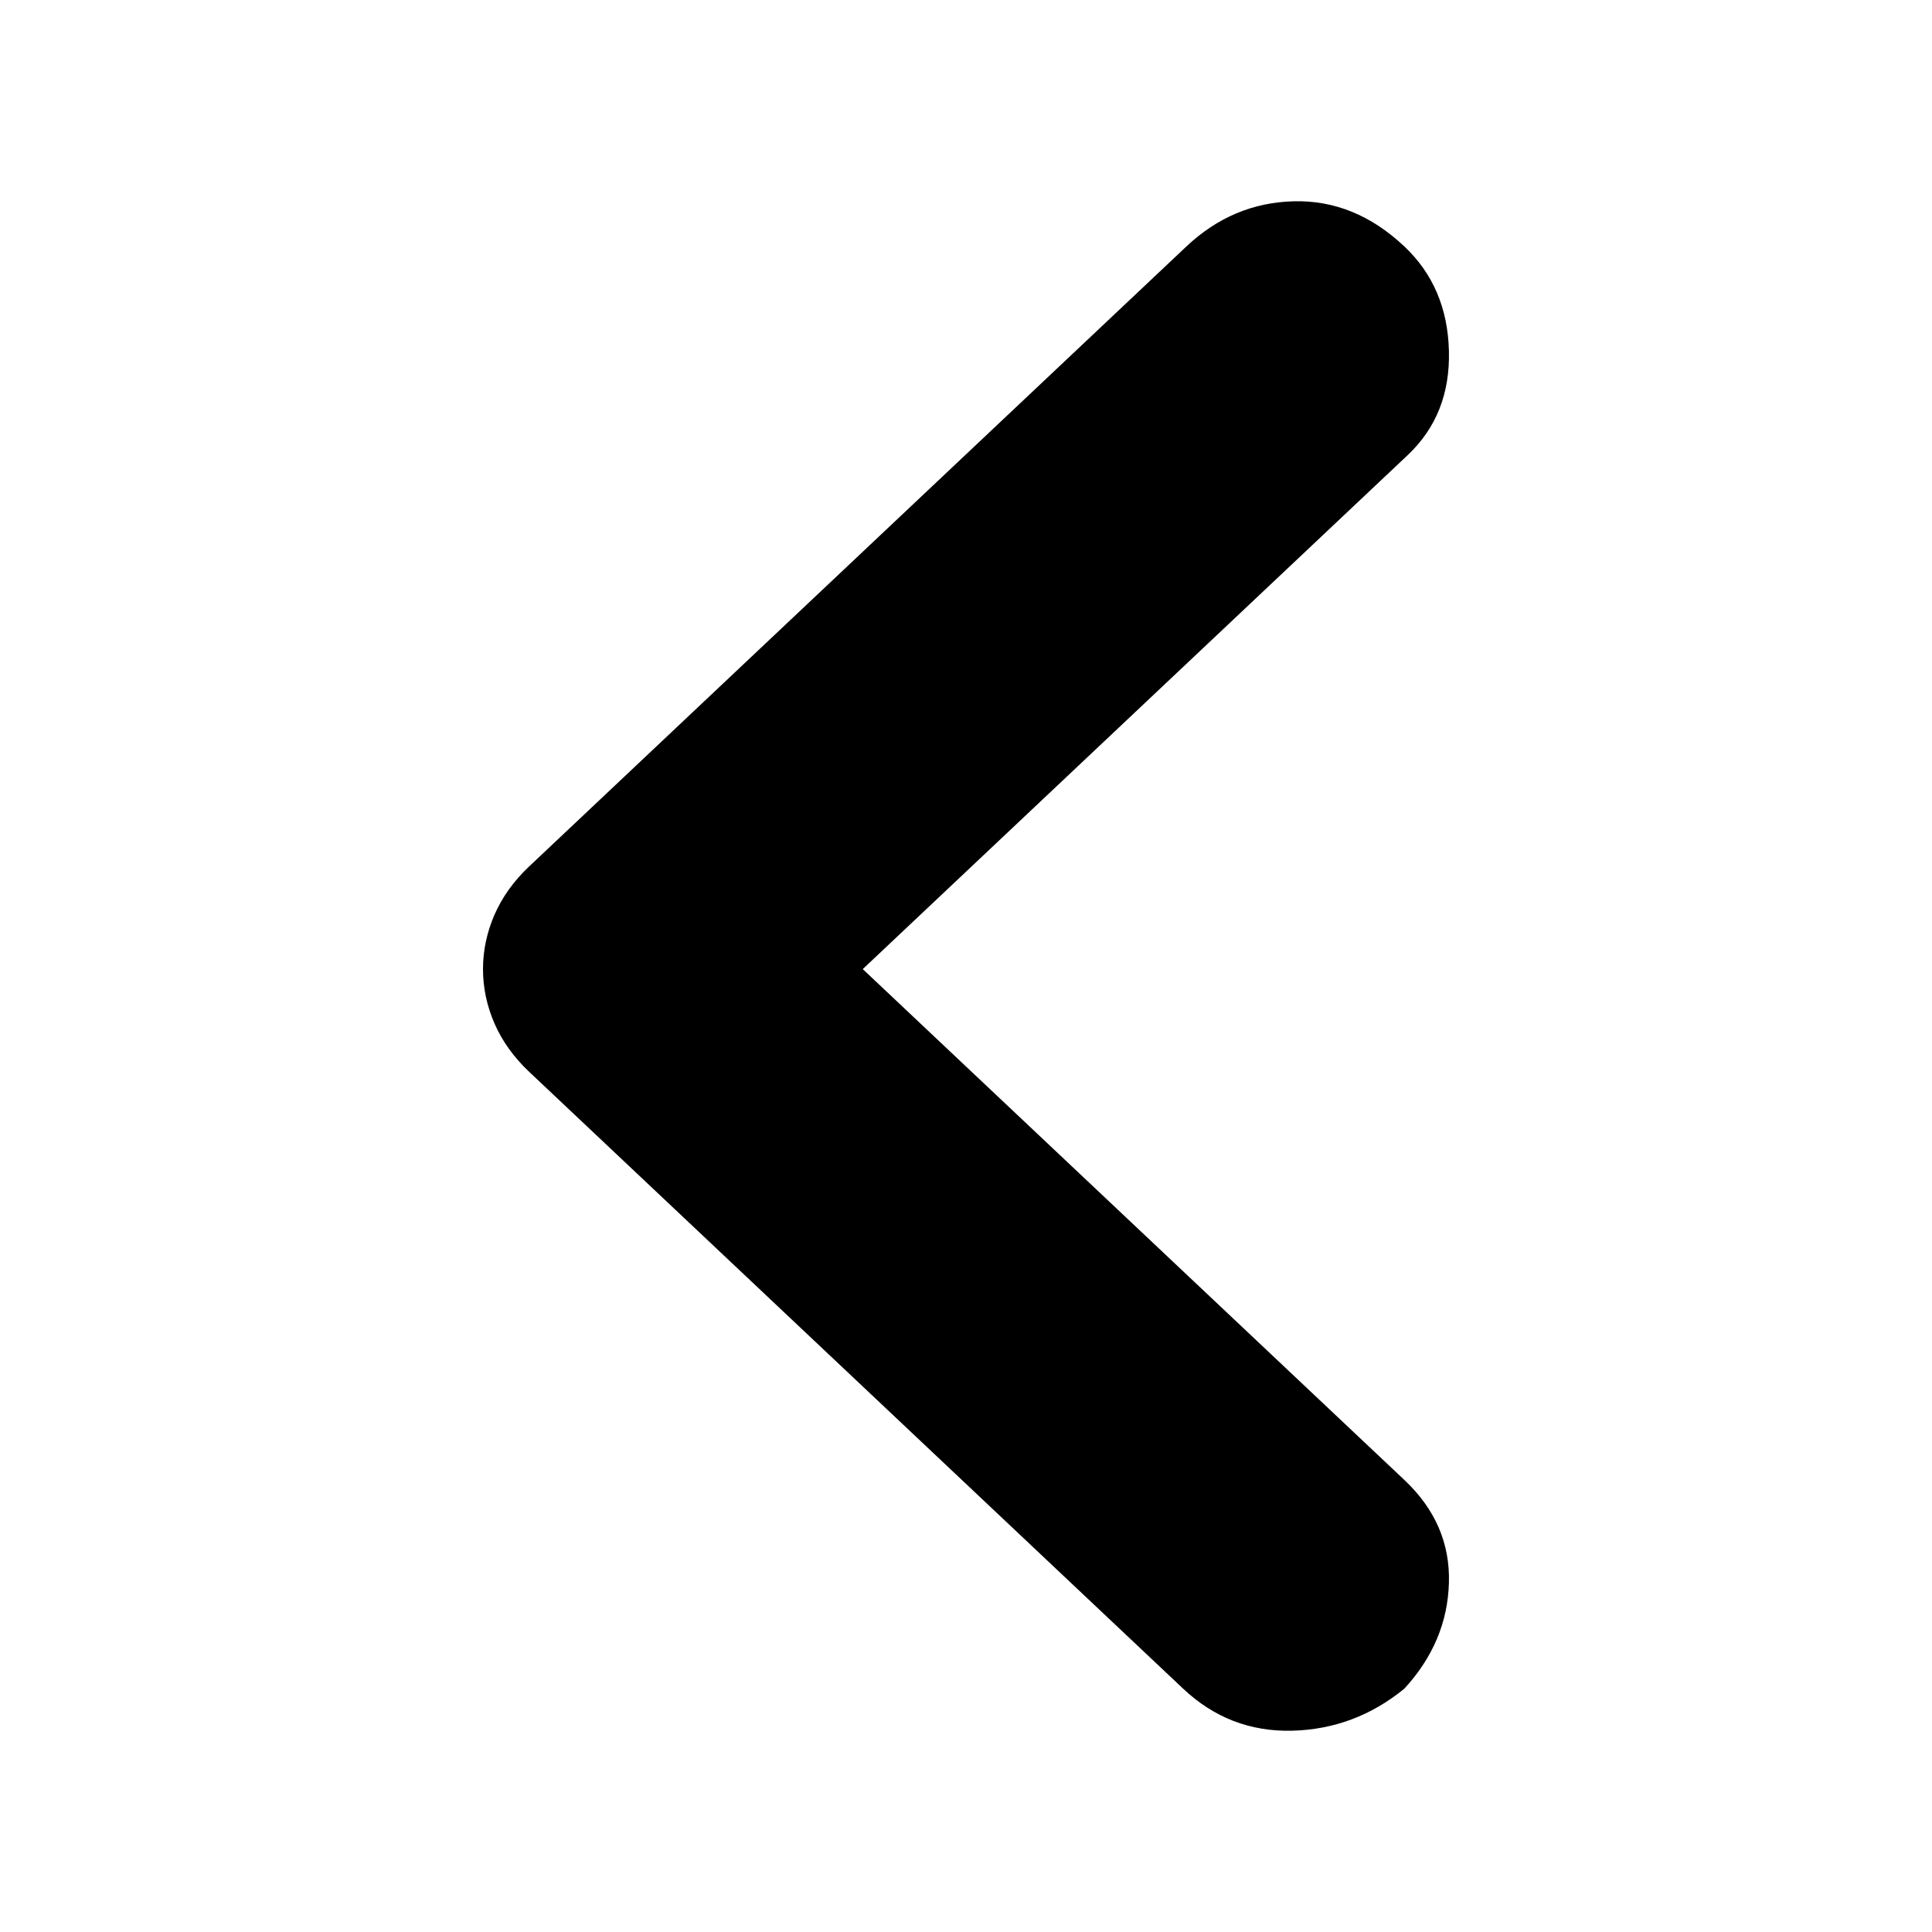
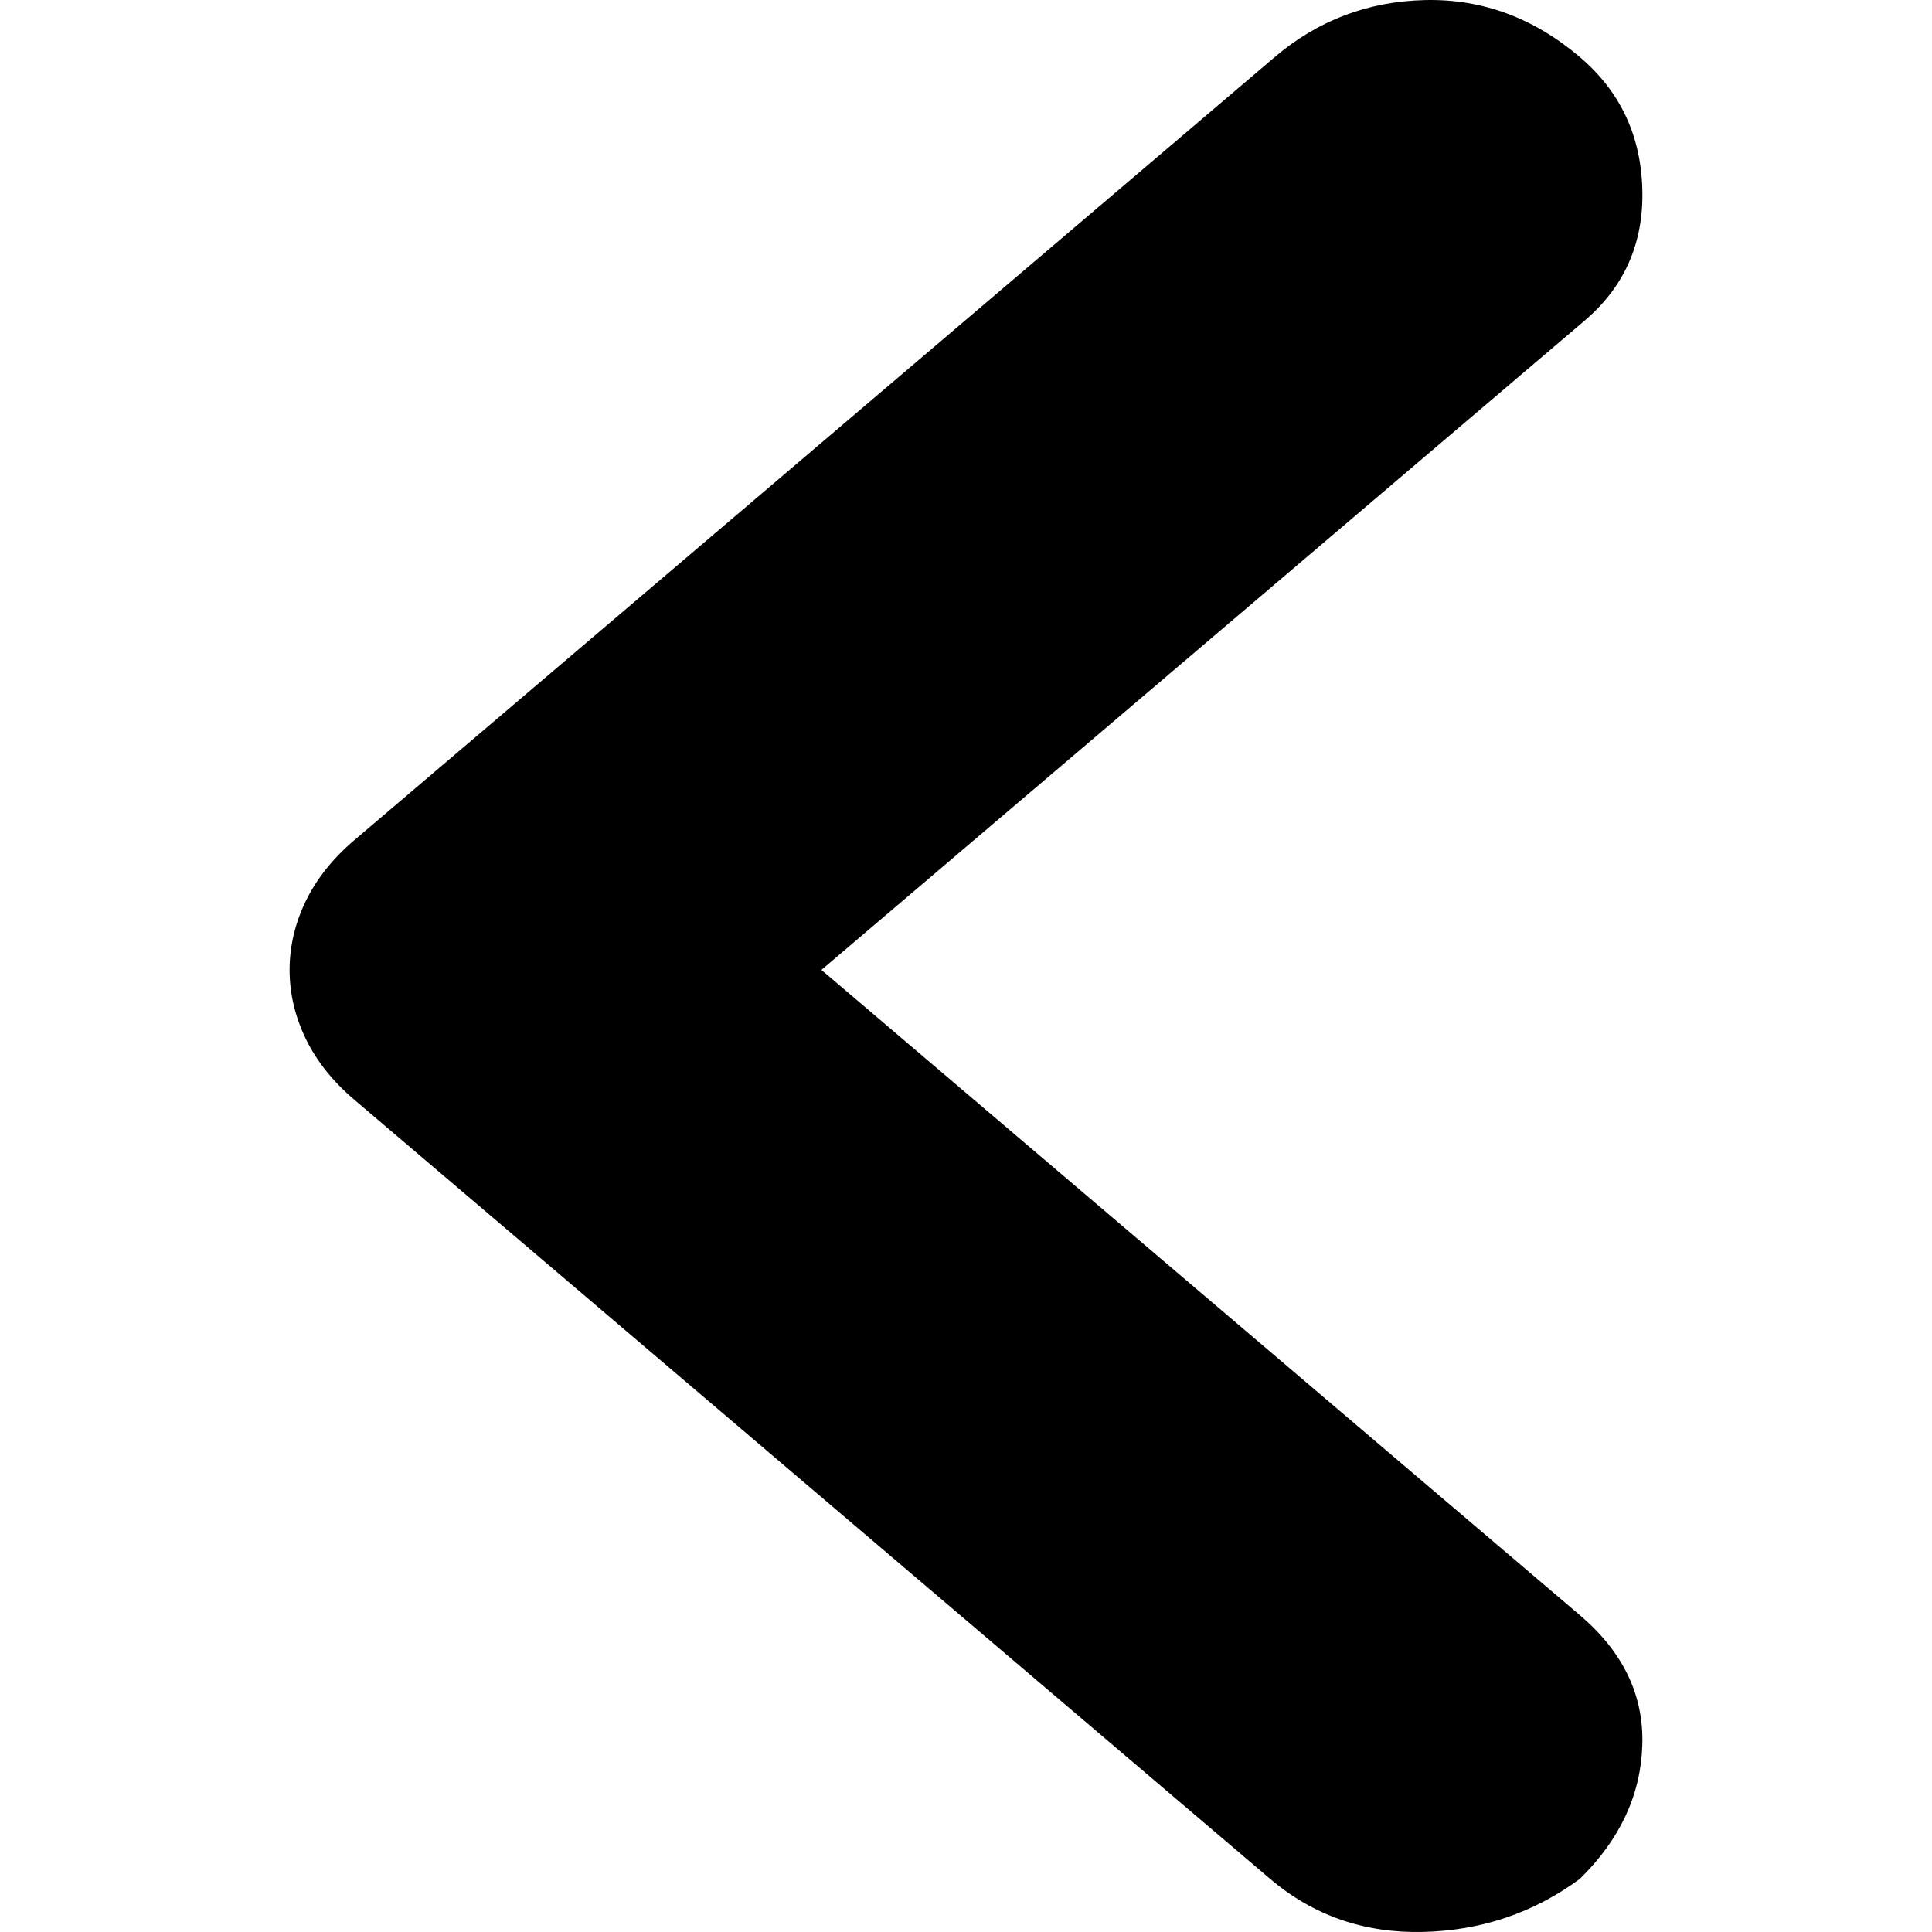
- <svg xmlns="http://www.w3.org/2000/svg" width="100%" height="100%" viewBox="0 0 48 48" version="1.1" xml:space="preserve" style="fill-rule:evenodd;clip-rule:evenodd;stroke-linejoin:round;stroke-miterlimit:2;">
-   <path d="M34.891,41.954c0.711,-0.774 1.08,-1.651 1.107,-2.631c0.028,-0.981 -0.341,-1.832 -1.107,-2.554l-13.456,-12.692l13.538,-12.769c0.711,-0.67 1.053,-1.535 1.025,-2.592c-0.027,-1.058 -0.396,-1.922 -1.107,-2.593c-0.821,-0.774 -1.737,-1.148 -2.749,-1.122c-1.012,0.026 -1.9,0.4 -2.666,1.122l-16.327,15.401c-0.383,0.361 -0.67,0.761 -0.862,1.199c-0.191,0.439 -0.287,0.89 -0.287,1.354c0,0.465 0.096,0.916 0.287,1.355c0.192,0.438 0.479,0.838 0.862,1.199l16.245,15.323c0.766,0.722 1.668,1.07 2.707,1.045c1.04,-0.026 1.969,-0.374 2.79,-1.045Z" style="fill-rule:nonzero;" />
+ <svg xmlns="http://www.w3.org/2000/svg" width="100%" height="100%" viewBox="0 0 40 40" version="1.1" xml:space="preserve" style="fill-rule:evenodd;clip-rule:evenodd;stroke-linejoin:round;stroke-miterlimit:2;">
+   <g transform="matrix(1.16704,0,0,1.05262,-8.00871,-5.2628)">
+     <path d="M34.891,41.954C35.602,41.18 35.971,40.303 35.998,39.323C36.026,38.342 35.657,37.491 34.891,36.769L21.435,24.077L34.973,11.308C35.684,10.638 36.026,9.773 35.998,8.716C35.971,7.658 35.602,6.794 34.891,6.123C34.07,5.349 33.154,4.975 32.142,5.001C31.13,5.027 30.242,5.401 29.476,6.123L13.149,21.524C12.766,21.885 12.479,22.285 12.287,22.723C12.096,23.162 12,23.613 12,24.077C12,24.542 12.096,24.993 12.287,25.432C12.479,25.87 12.766,26.27 13.149,26.631L29.394,41.954C30.16,42.676 31.062,43.024 32.101,42.999C33.141,42.973 34.07,42.625 34.891,41.954Z" style="fill-rule:nonzero;" />
+   </g>
</svg>
